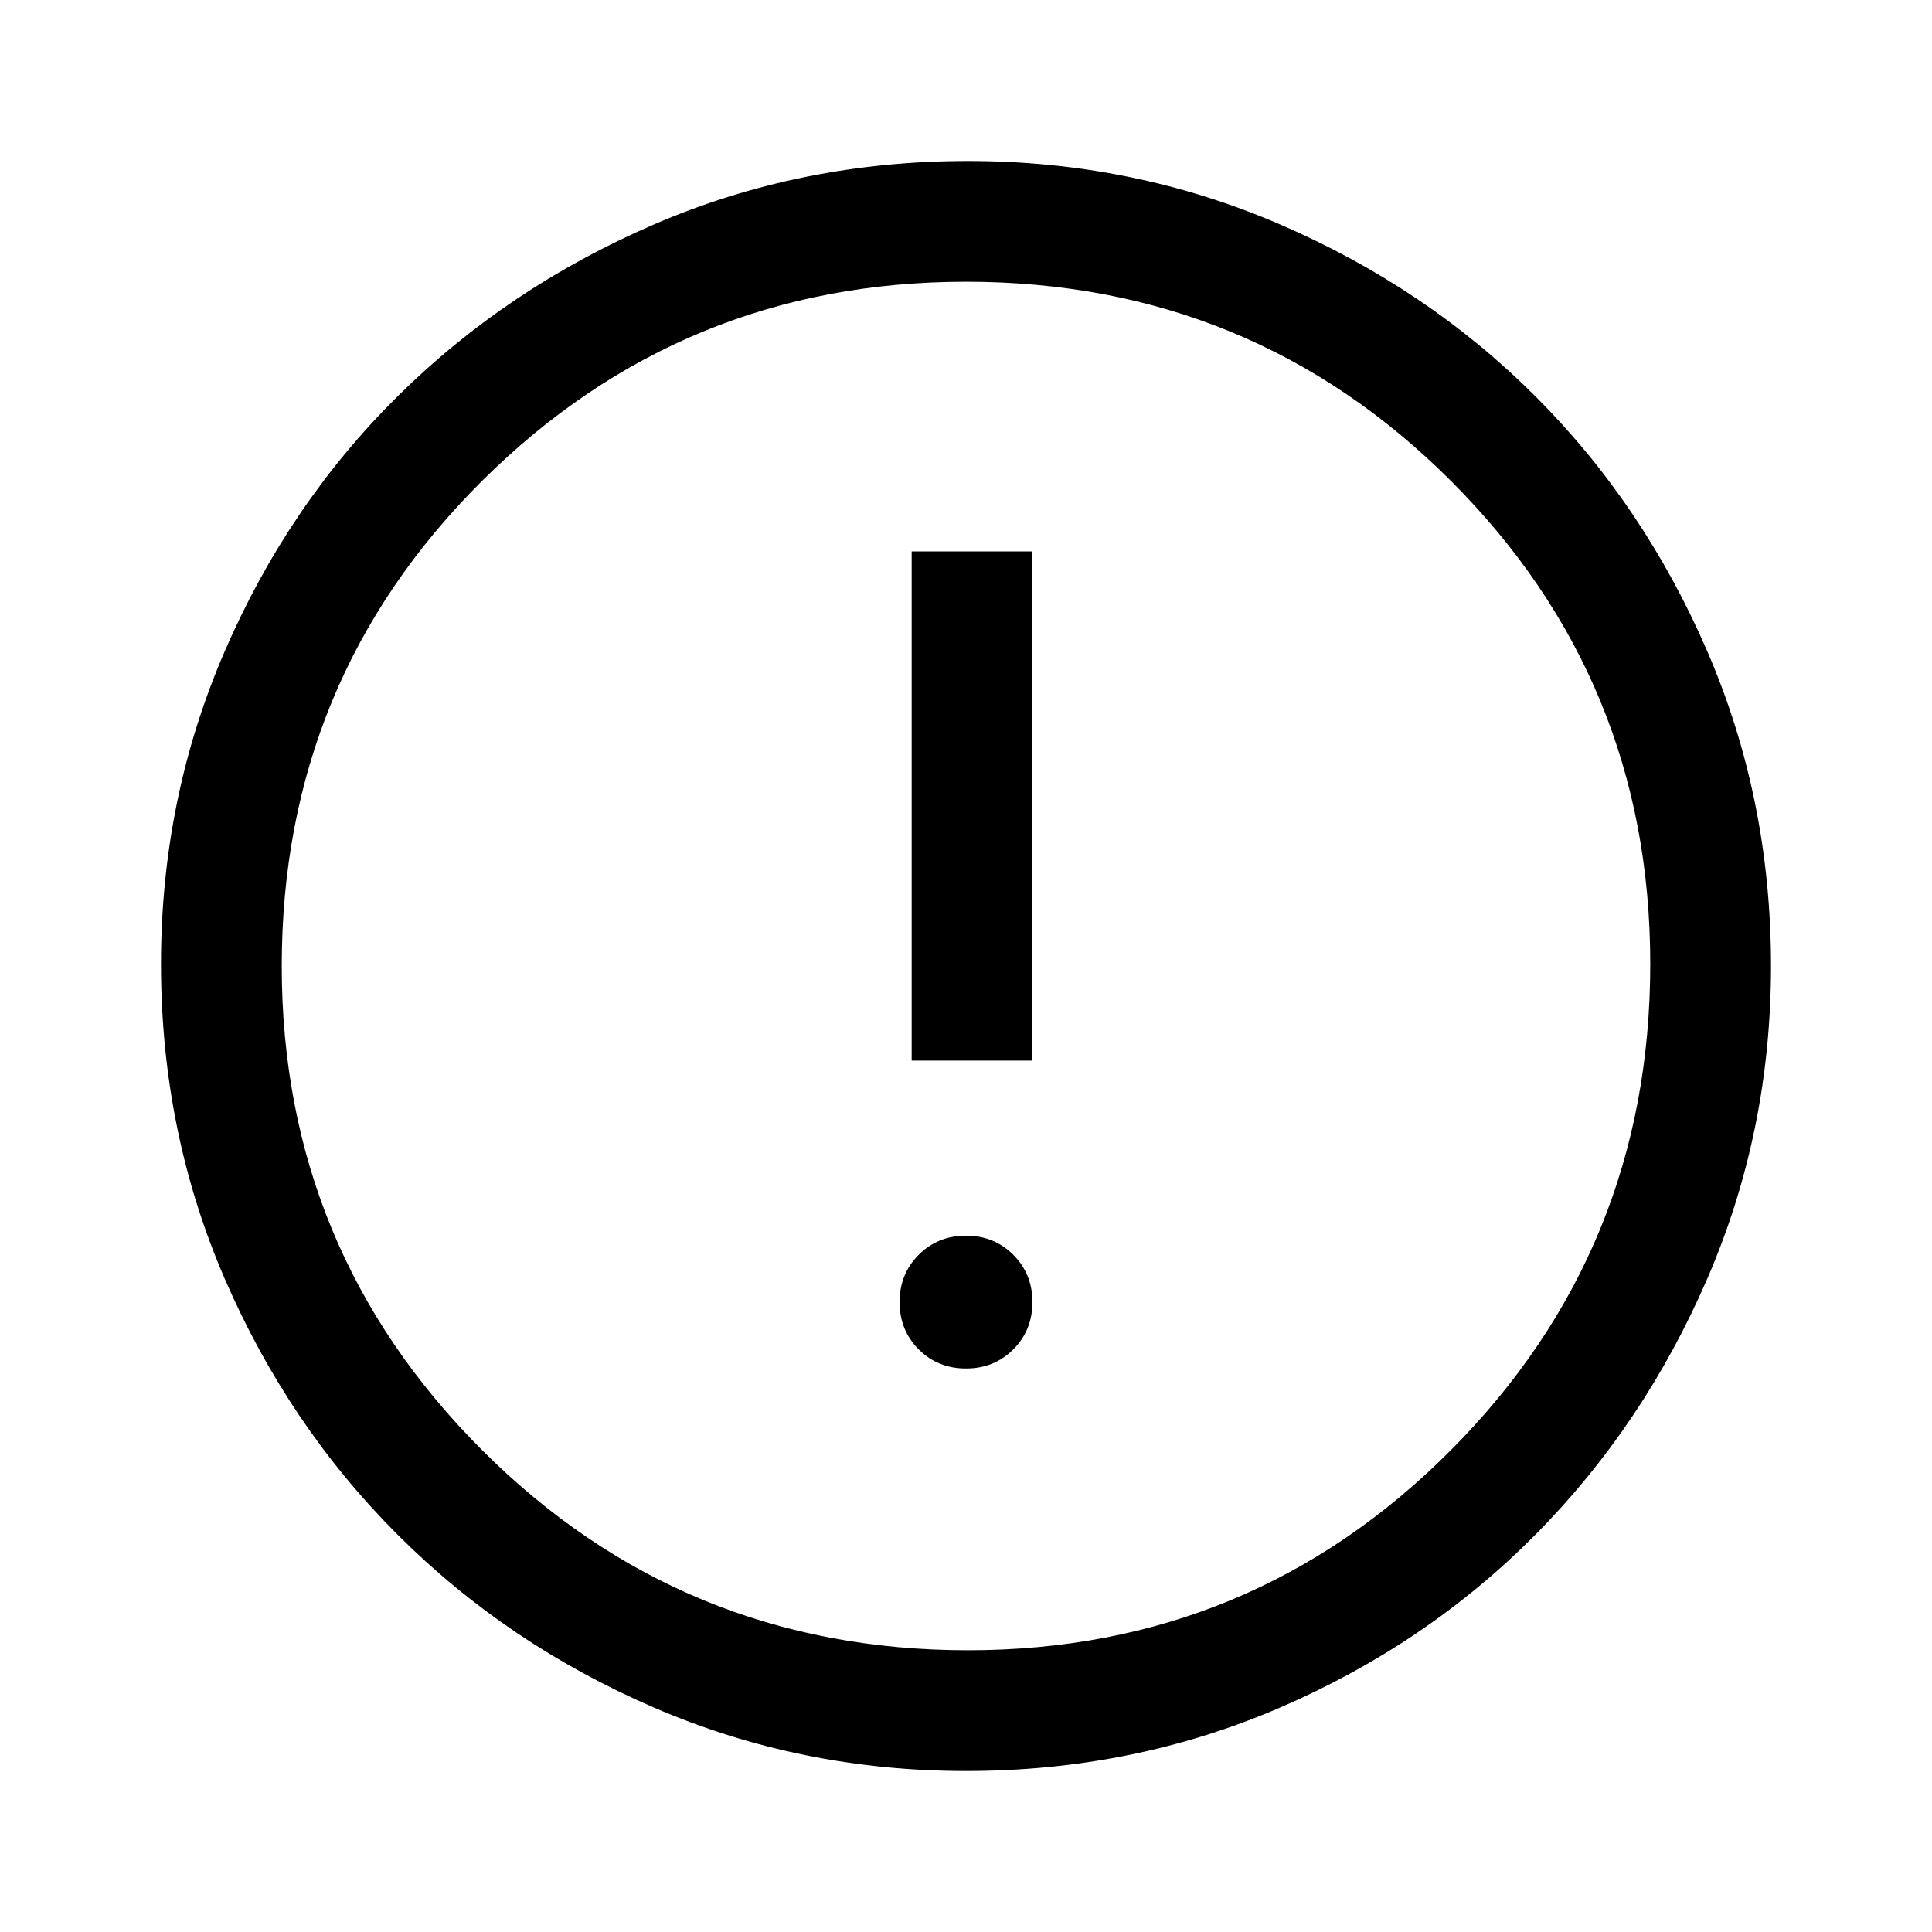
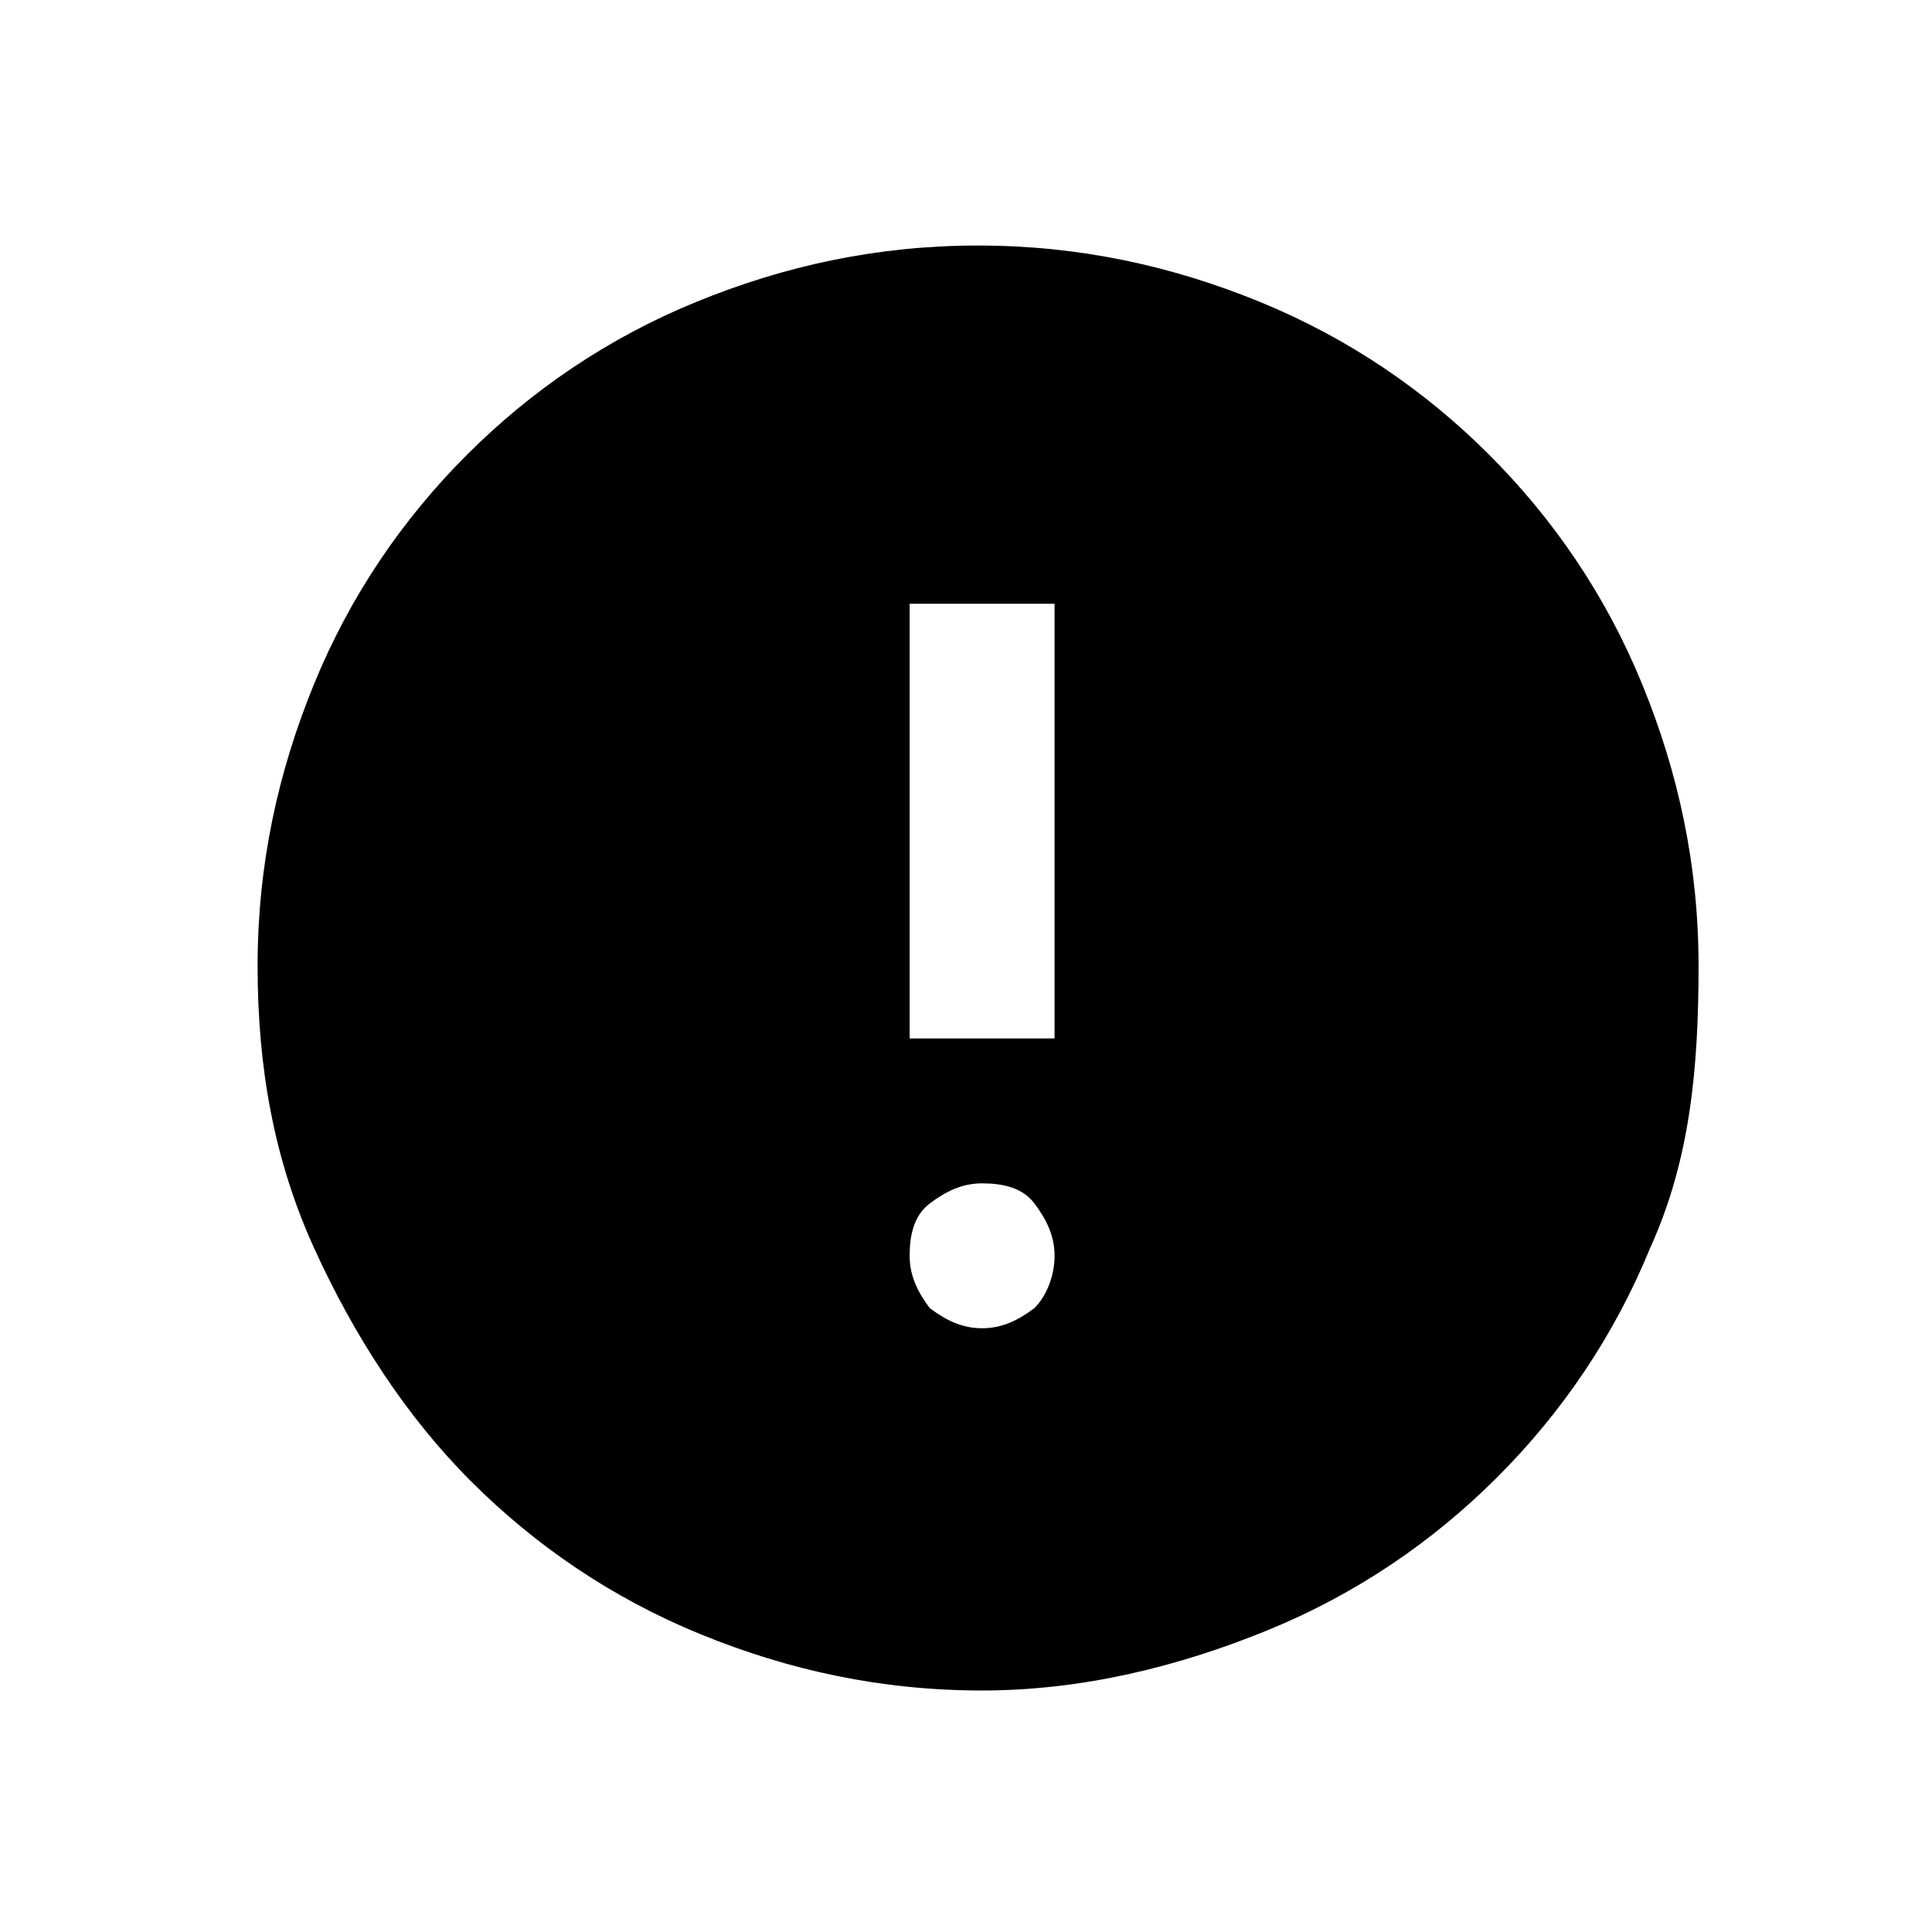
- <svg xmlns="http://www.w3.org/2000/svg" height="48" width="48">
-   <path d="M24 34q.7 0 1.175-.475.475-.475.475-1.175 0-.7-.475-1.175Q24.7 30.7 24 30.7q-.7 0-1.175.475-.475.475-.475 1.175 0 .7.475 1.175Q23.3 34 24 34Zm-1.35-7.65h3V13.7h-3ZM24 44q-4.1 0-7.75-1.575-3.65-1.575-6.375-4.3-2.725-2.725-4.3-6.375Q4 28.1 4 23.95q0-4.1 1.575-7.75 1.575-3.65 4.3-6.35 2.725-2.7 6.375-4.275Q19.9 4 24.05 4q4.1 0 7.75 1.575 3.65 1.575 6.35 4.275 2.7 2.7 4.275 6.35Q44 19.85 44 24q0 4.1-1.575 7.75-1.575 3.65-4.275 6.375t-6.35 4.3Q28.15 44 24 44Zm.05-3q7.05 0 12-4.975T41 23.95q0-7.05-4.95-12T24 7q-7.05 0-12.025 4.95Q7 16.9 7 24q0 7.05 4.975 12.025Q16.95 41 24.05 41ZM24 24Z" />
+ <svg xmlns="http://www.w3.org/2000/svg" version="1.1" id="Layer_1" x="0px" y="0px" viewBox="0 0 48 48" enable-background="new 0 0 48 48" xml:space="preserve">
+   <path d="M24.4,33c0.5,0,0.9-0.2,1.3-0.5c0.3-0.3,0.5-0.8,0.5-1.3c0-0.5-0.2-0.9-0.5-1.3s-0.8-0.5-1.3-0.5s-0.9,0.2-1.3,0.5 s-0.5,0.8-0.5,1.3c0,0.5,0.2,0.9,0.5,1.3C23.5,32.8,23.9,33,24.4,33z M22.6,25.8h3.6V15h-3.6V25.8z M24.4,42c-2.5,0-4.8-0.5-7-1.4 s-4.1-2.2-5.7-3.8S8.8,33.2,7.8,31s-1.4-4.5-1.4-7s0.5-4.8,1.4-7s2.2-4.1,3.8-5.7s3.5-2.9,5.7-3.8s4.5-1.4,7-1.4s4.8,0.5,7,1.4 s4.1,2.2,5.7,3.8c1.6,1.6,2.9,3.5,3.8,5.7c0.9,2.2,1.4,4.5,1.4,7S42,28.8,41,31c-0.9,2.2-2.2,4.1-3.8,5.7c-1.6,1.6-3.5,2.9-5.7,3.8 S26.9,42,24.4,42z" />
</svg>
